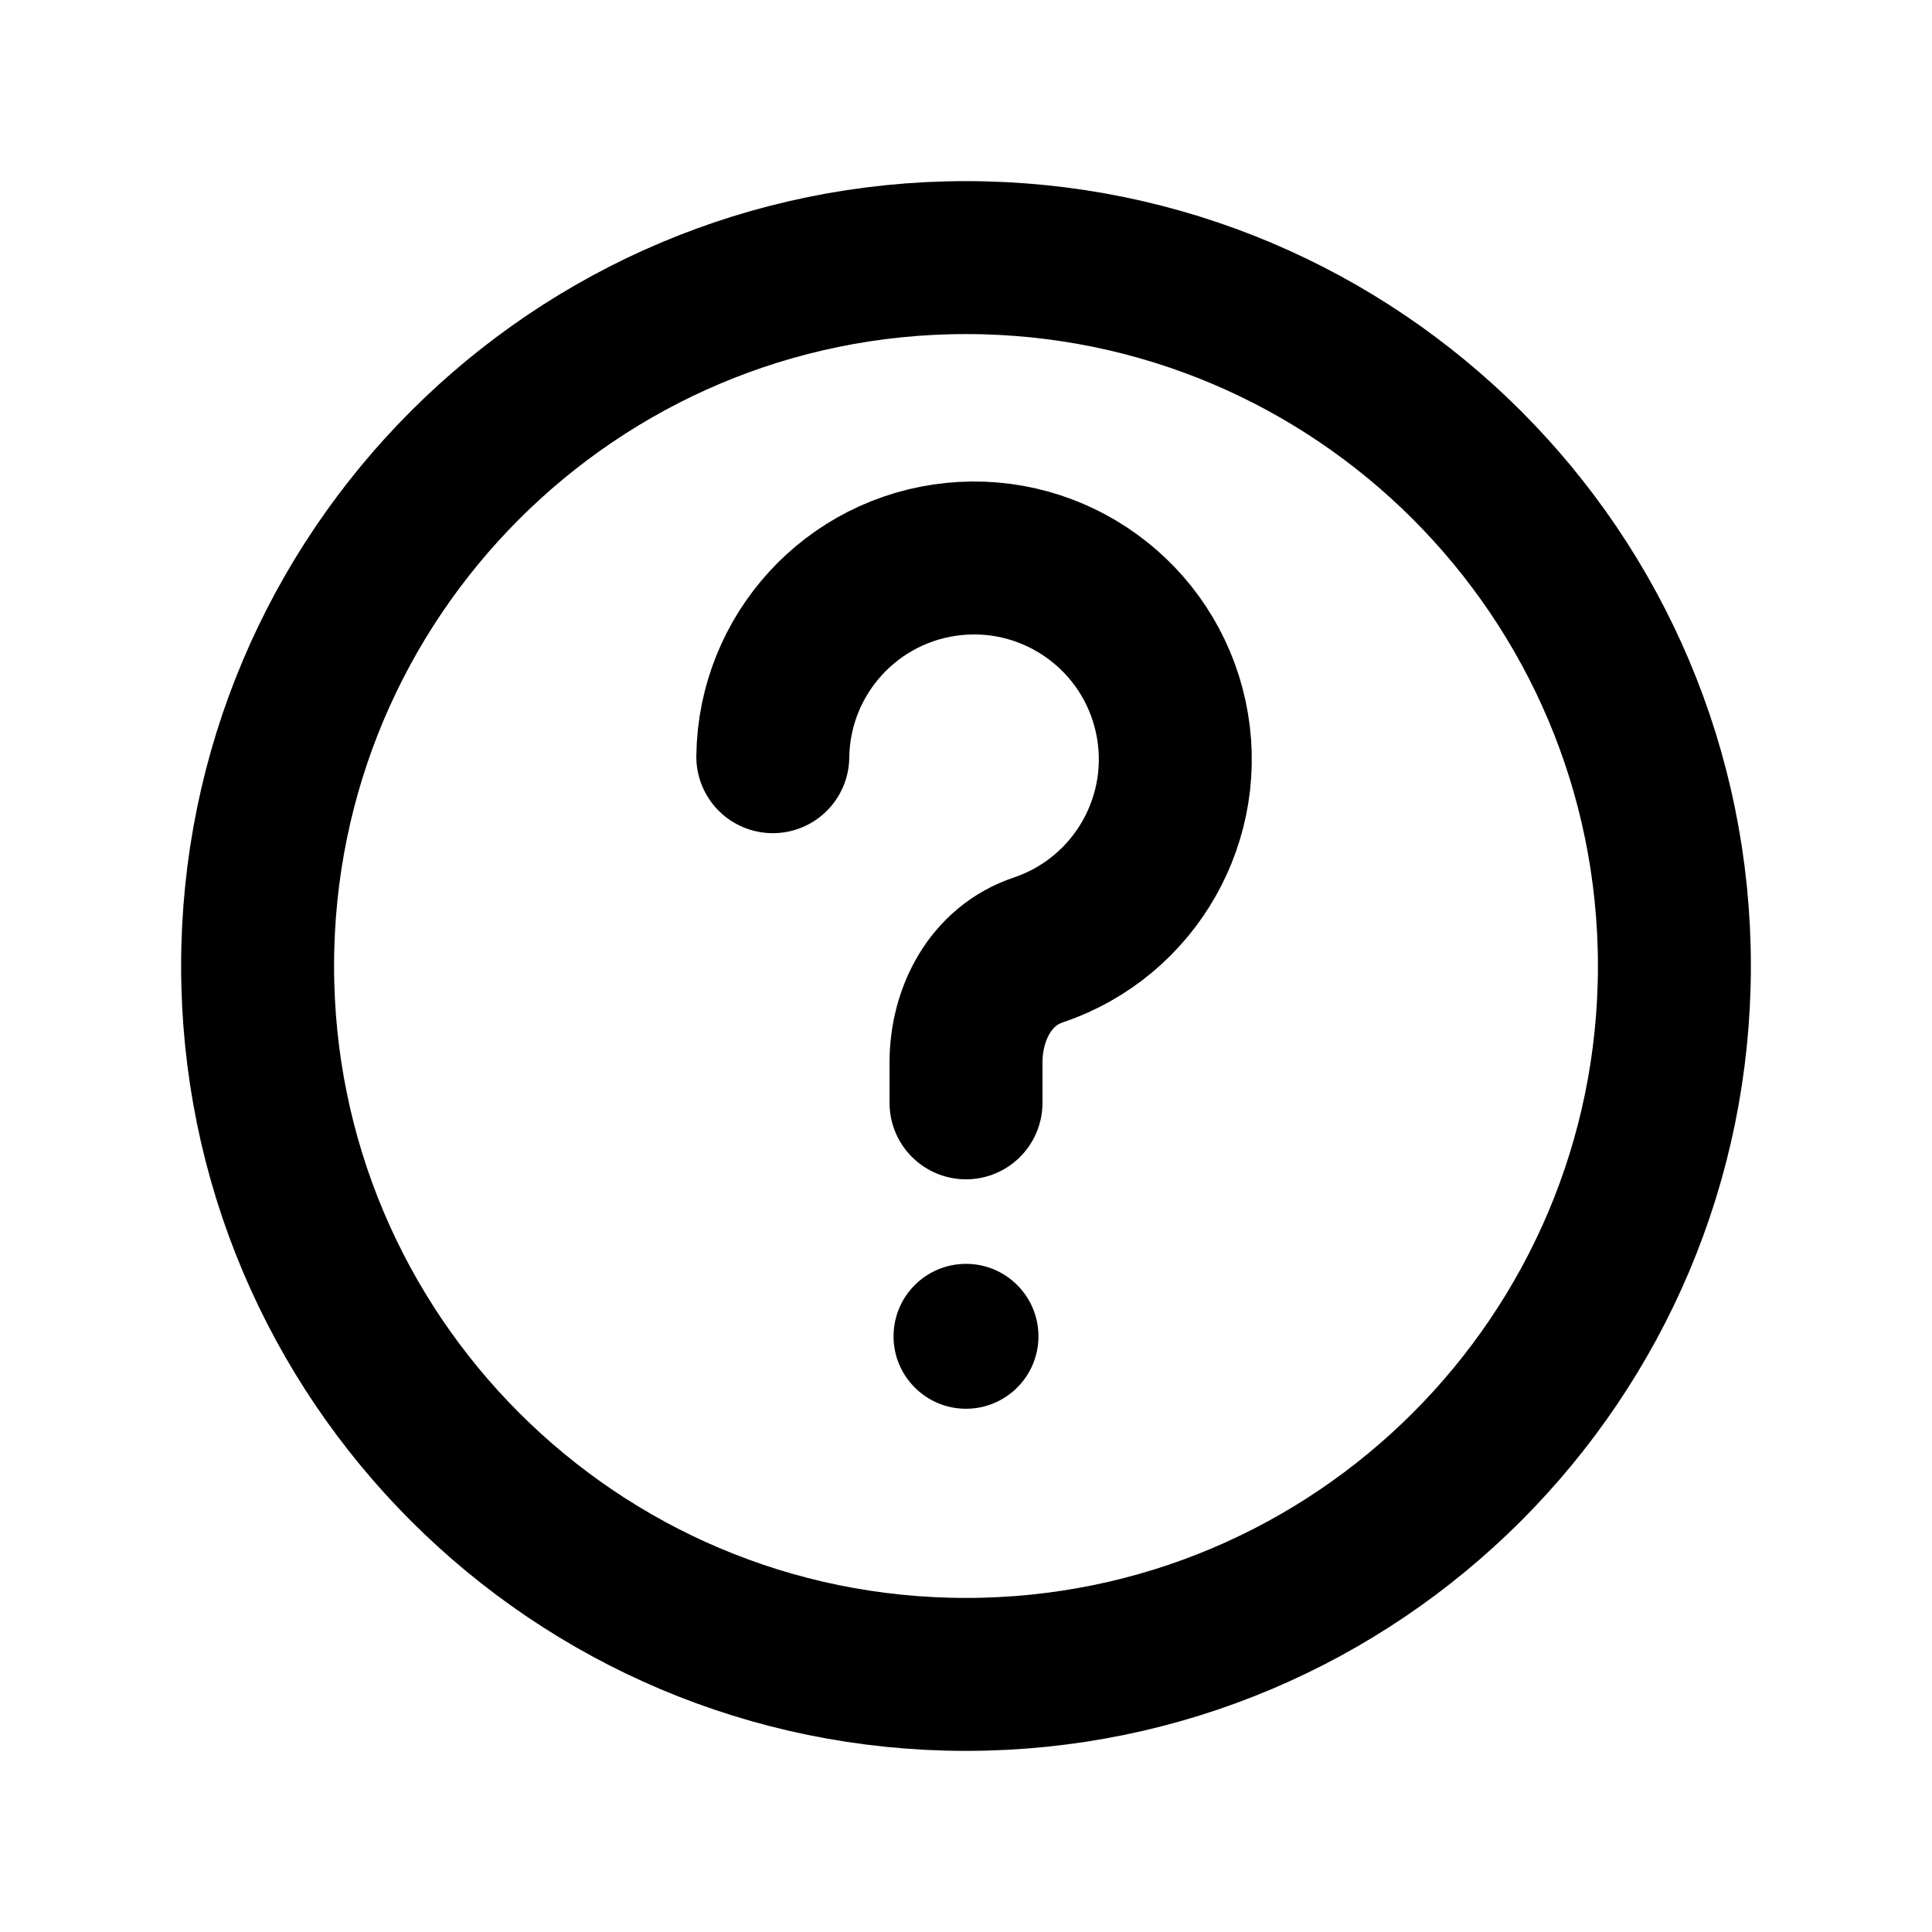
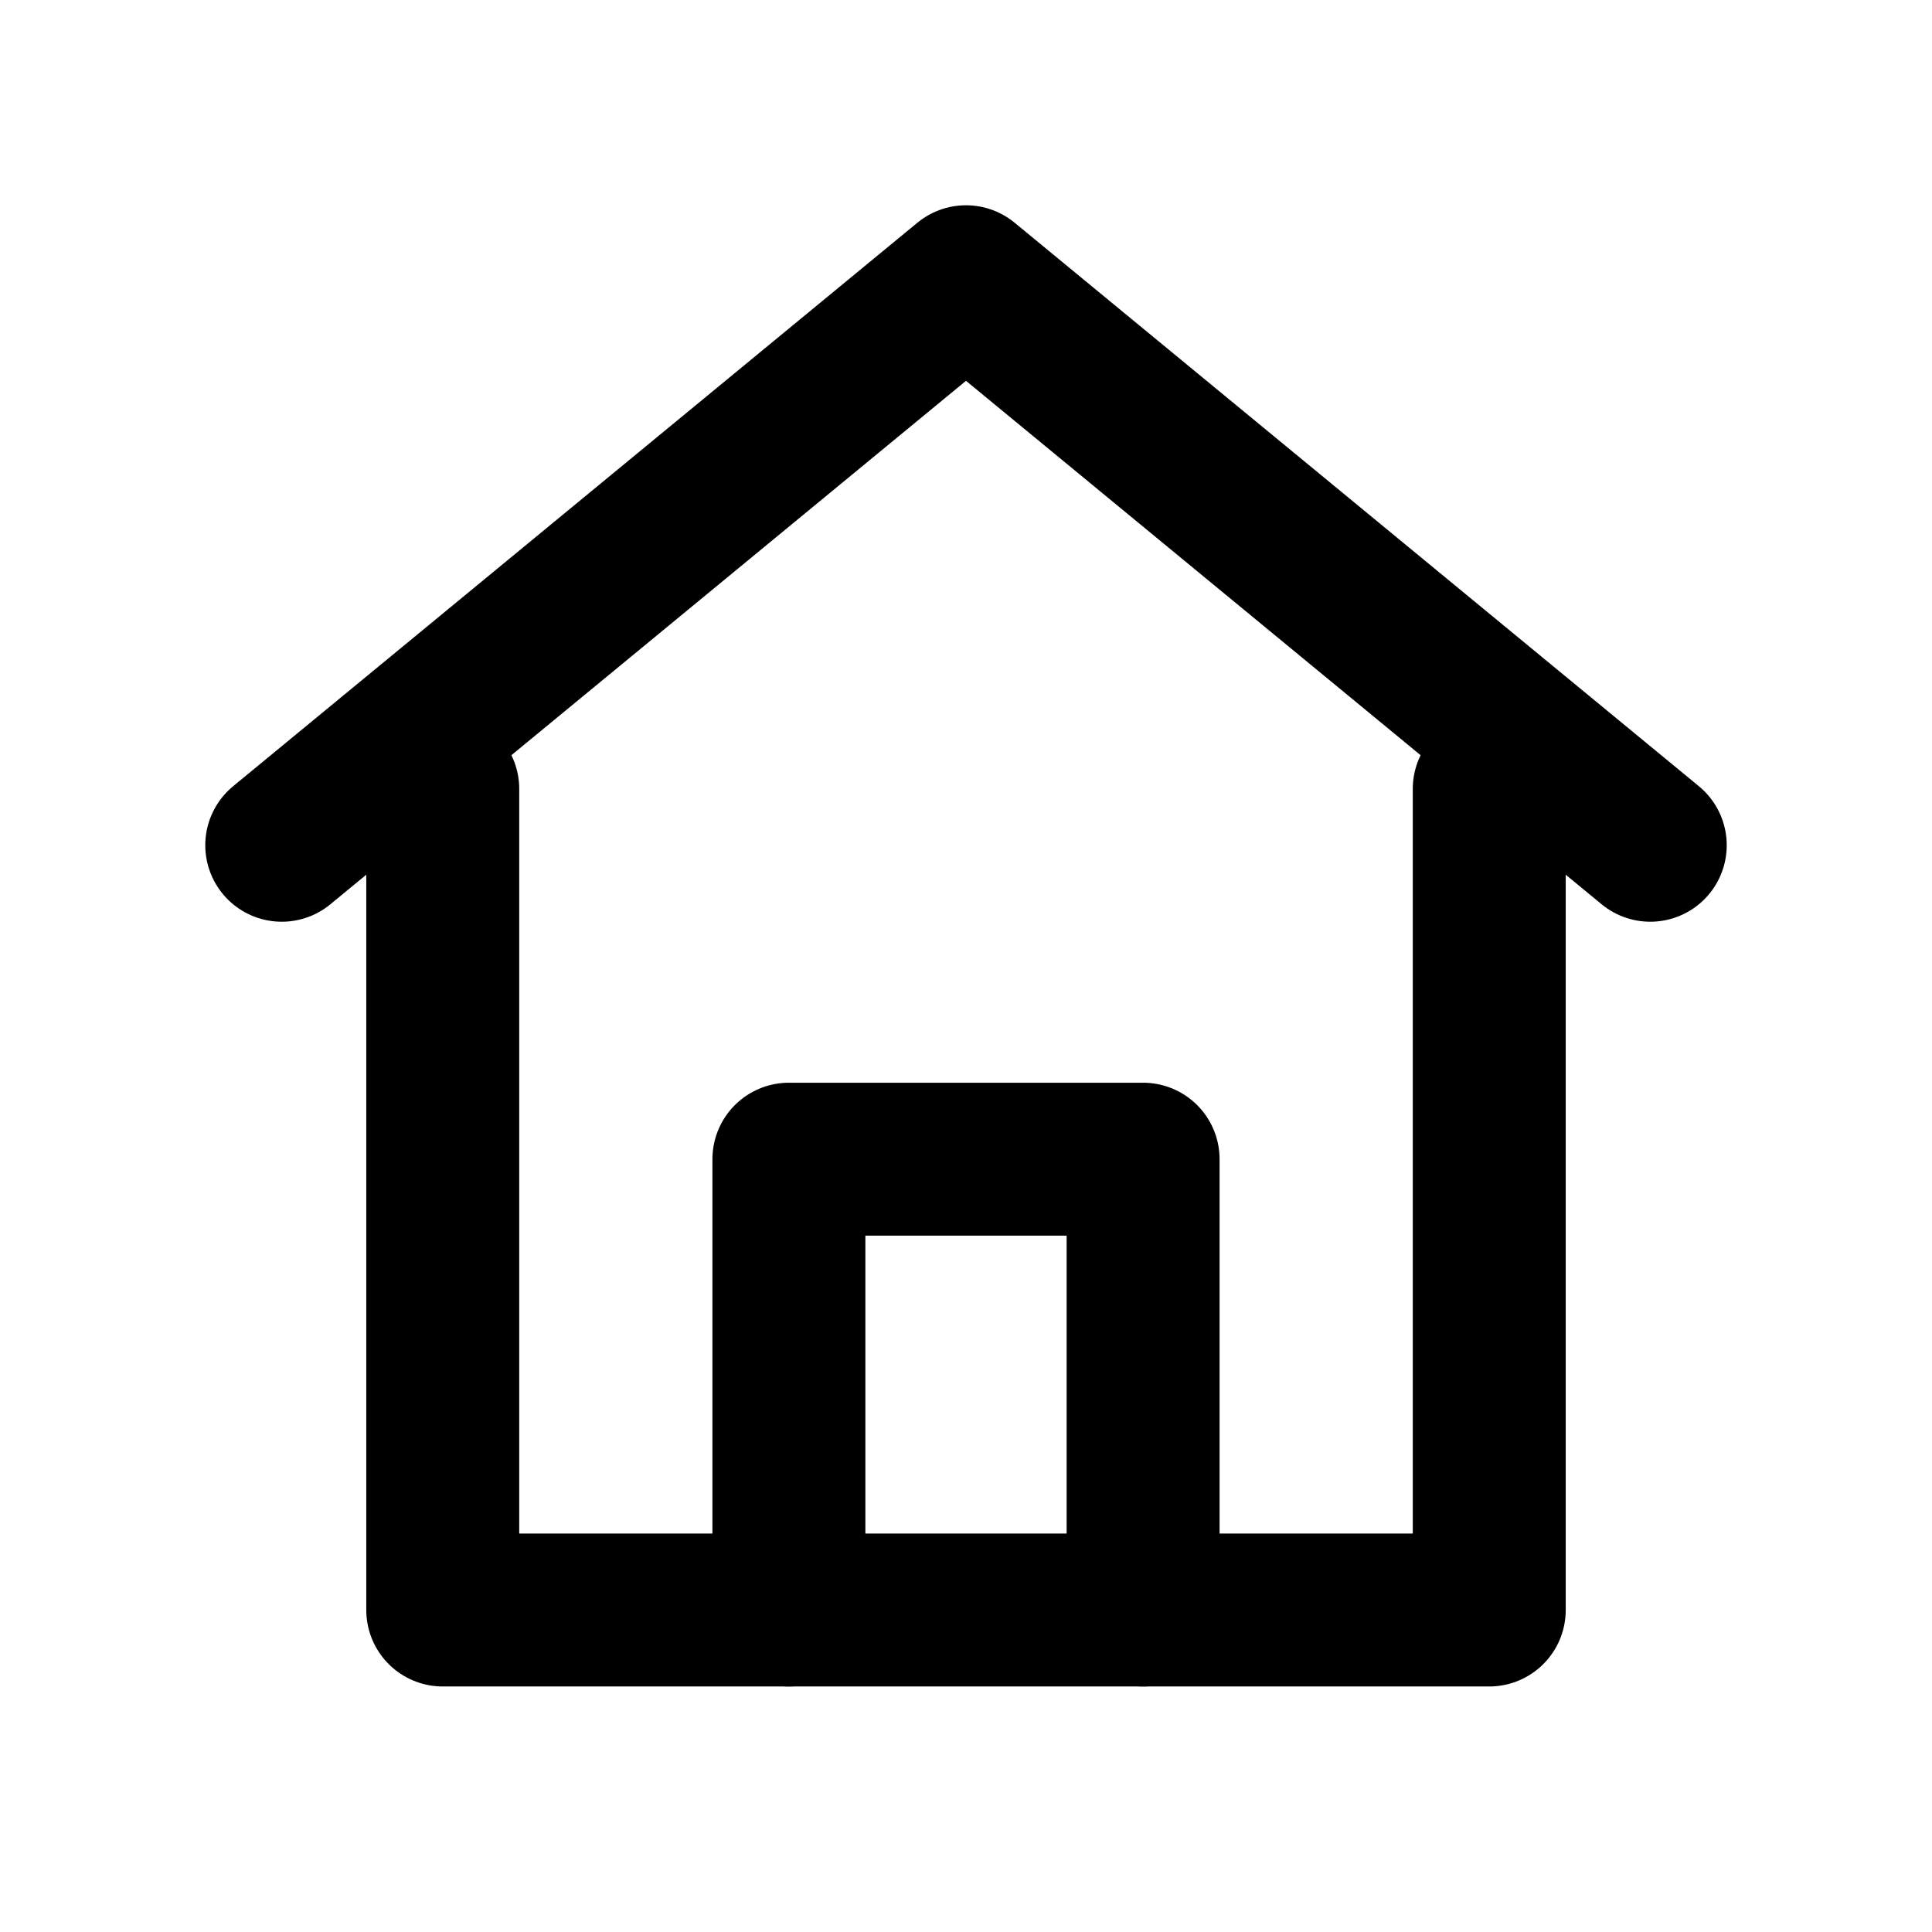
<svg xmlns="http://www.w3.org/2000/svg" viewBox="0 0 24 24" fill="none" stroke="currentColor" stroke-width="1.9" stroke-linecap="round" stroke-linejoin="round">
-   <circle cx="12" cy="12" r="8.8" />
-   <path d="M9.6 9.4a2.5 2.5 0 1 1 3.3 2.4c-.6.2-.9.8-.9 1.4v.5" />
-   <circle cx="12" cy="16.6" r=".9" fill="currentColor" stroke="none" />
+   <path d="M3.5 10.5 12 3.5l8.5 7" />
+   <path d="M5.5 9.8V20h13V9.8" />
+   <path d="M9.8 20v-5.6h4.4V20" />
</svg>
